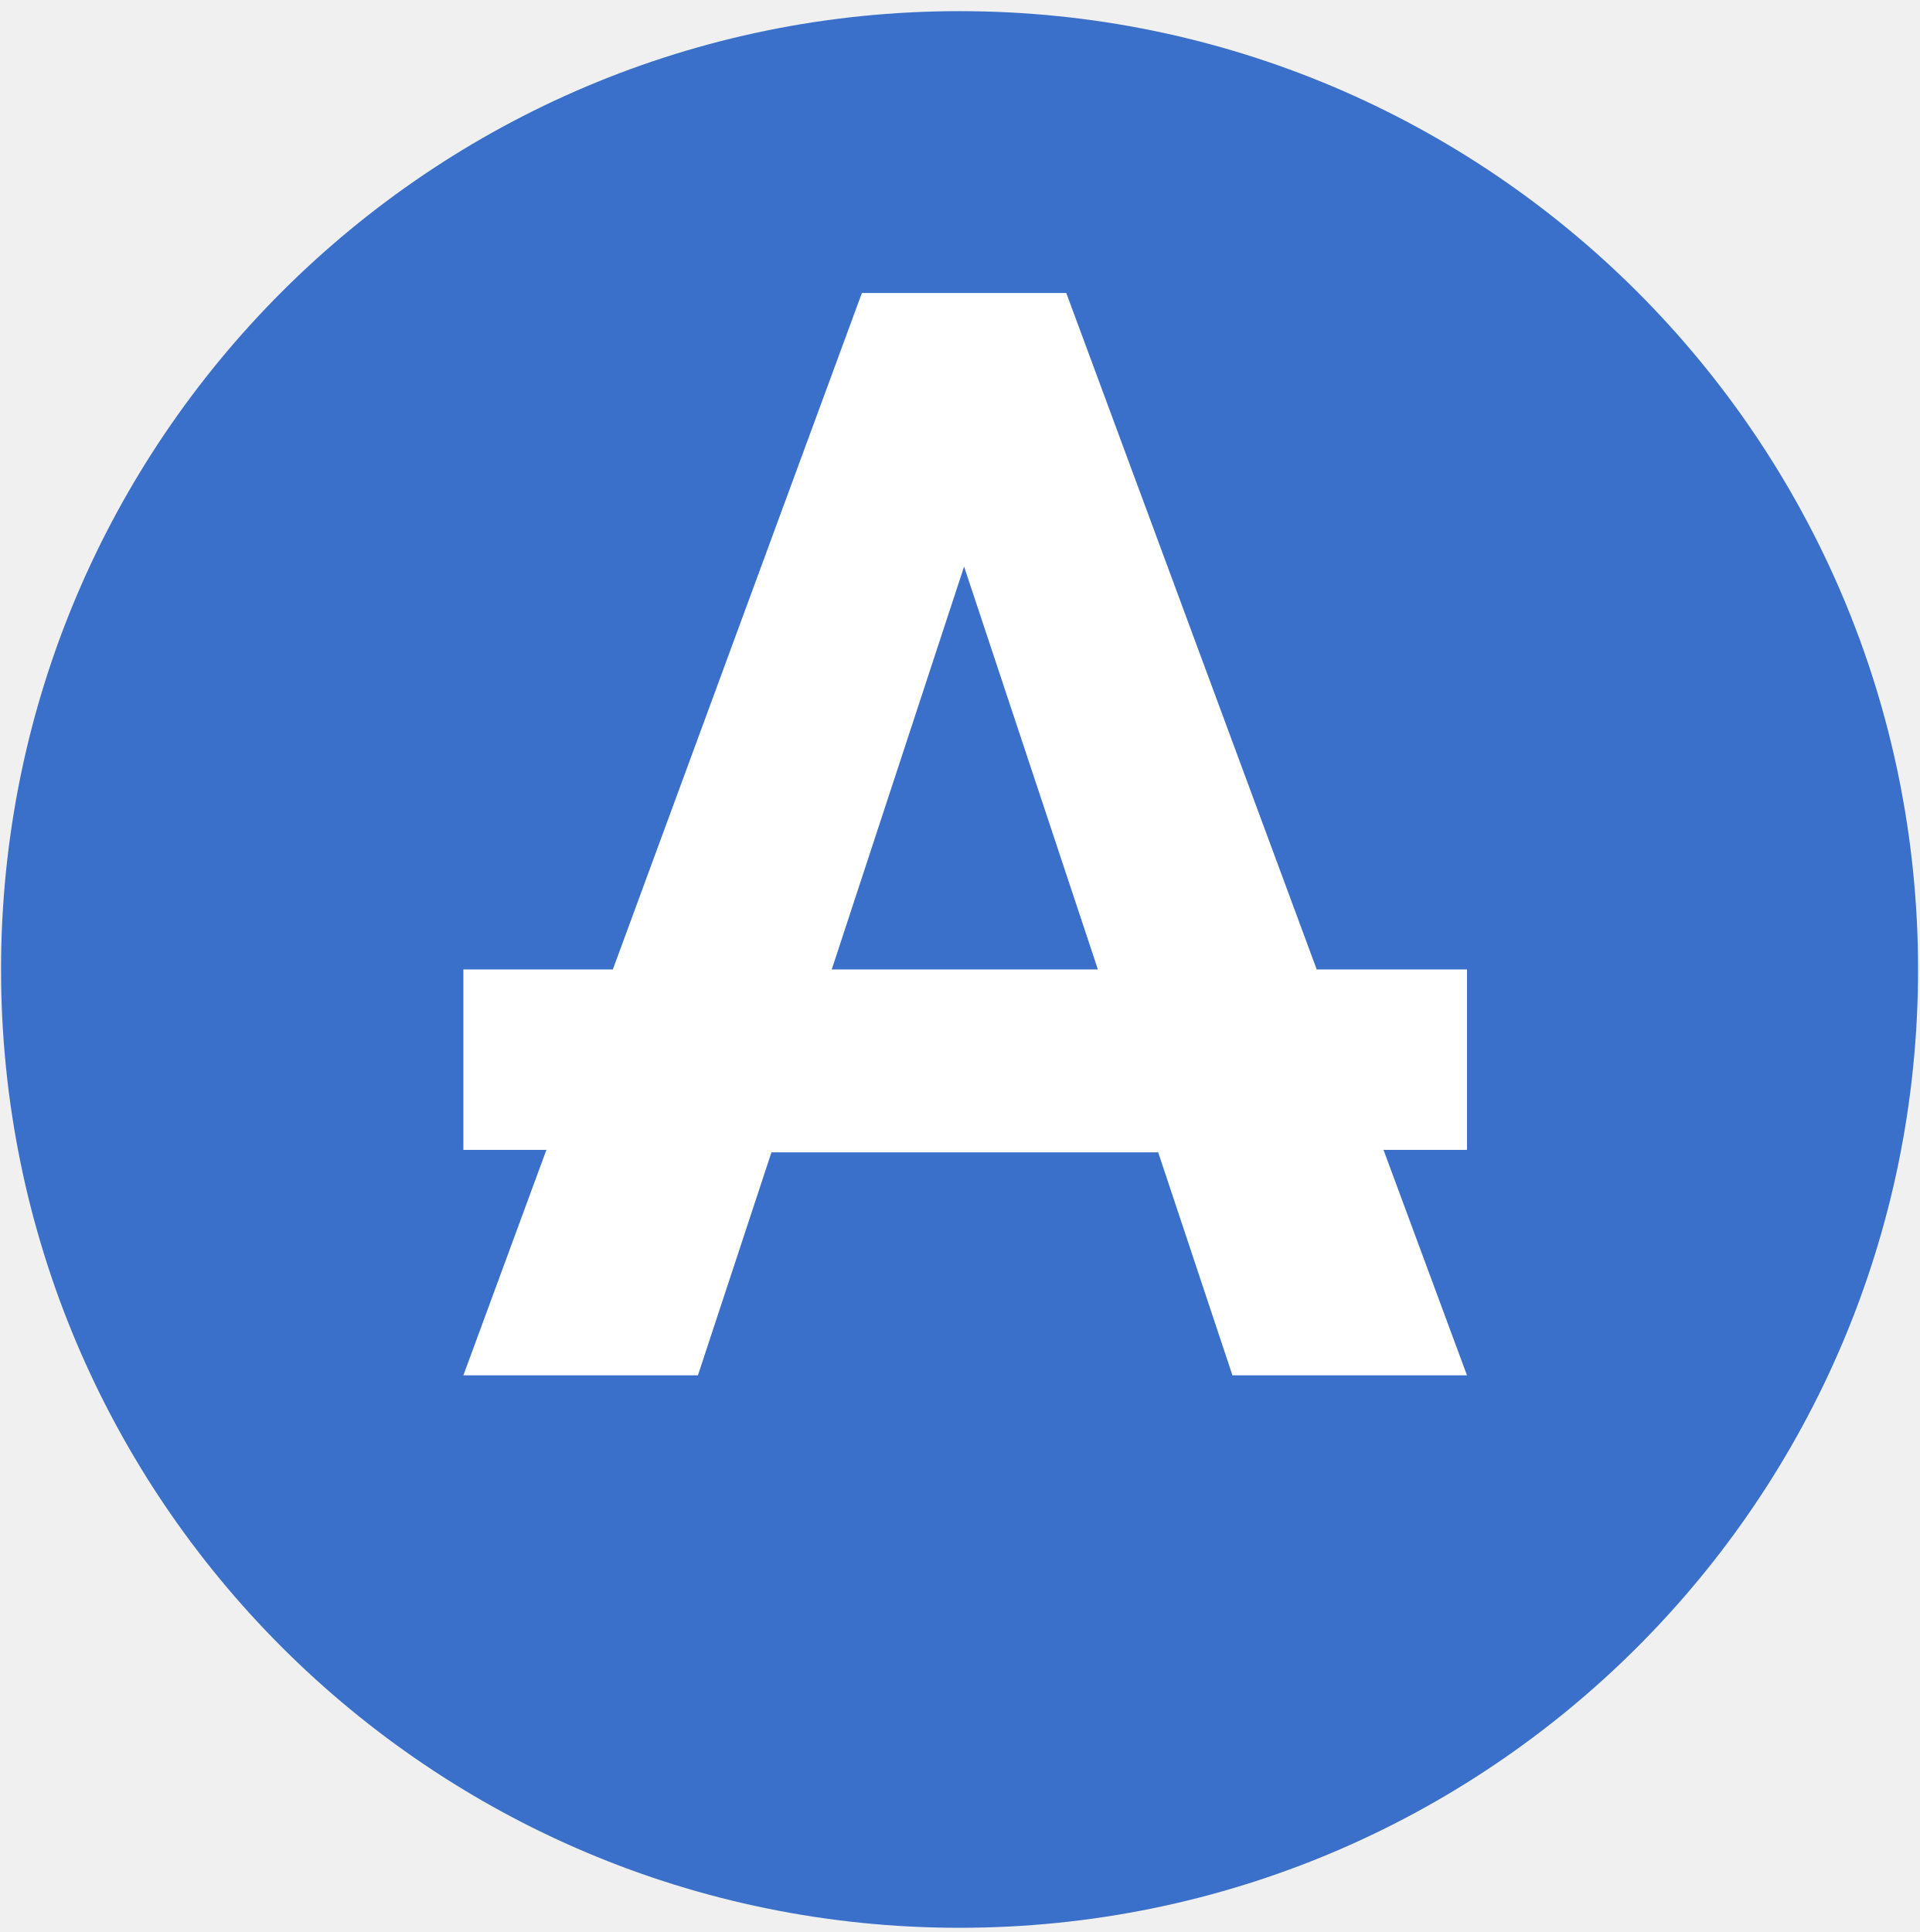
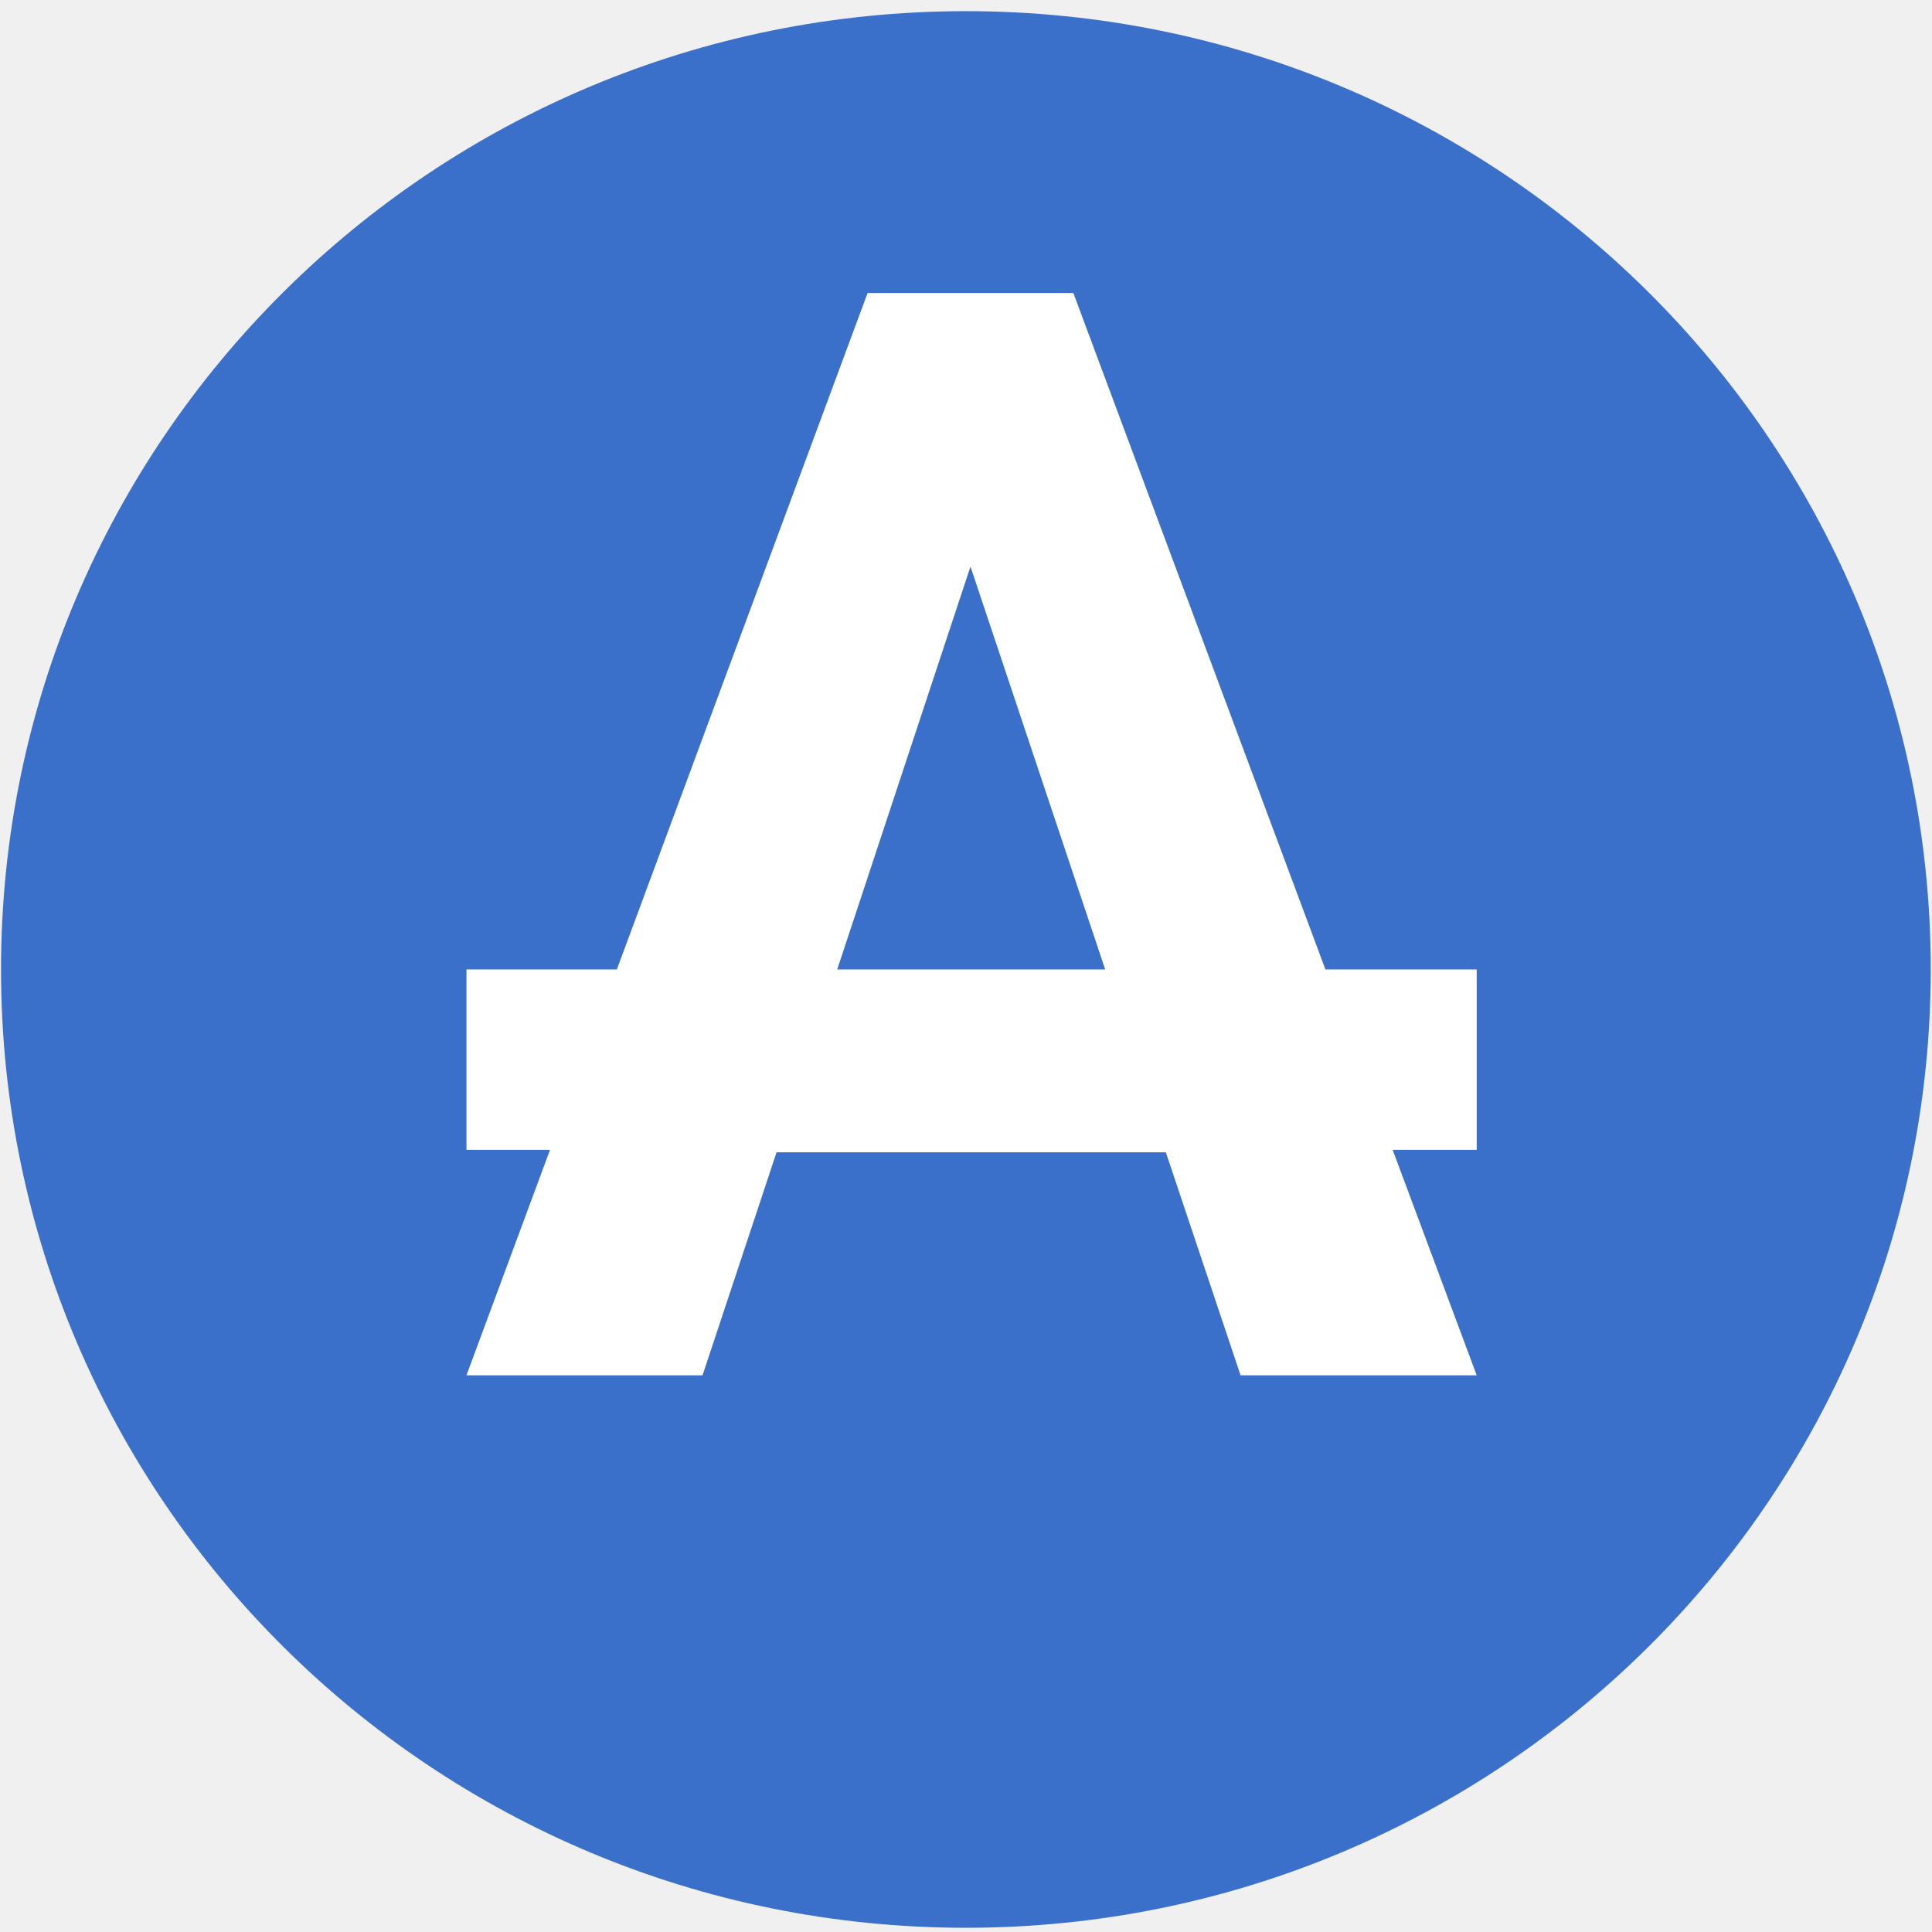
- <svg xmlns="http://www.w3.org/2000/svg" width="147" height="148" viewBox="0 0 147 148" fill="none">
-   <circle cx="73.492" cy="74.266" r="73.412" fill="#3A70C9" />
-   <path fill-rule="evenodd" clip-rule="evenodd" d="M59.085 88.275H88.706L94.393 105.358H112.357L105.963 88.085H112.357V74.266H100.848L81.667 22.446H66.012L46.936 74.266H35.49L35.49 88.085H41.849L35.49 105.358H53.454L59.085 88.275ZM84.088 74.266L63.703 74.266L73.839 43.402L84.088 74.266Z" fill="white" />
+ <svg xmlns="http://www.w3.org/2000/svg" width="32" height="32" viewBox="0 0 32 32" fill="none">
+   <path d="M15.998 31.93C24.824 31.93 31.979 24.824 31.979 16.057C31.979 7.291 24.824 0.185 15.998 0.185C7.172 0.185 0.017 7.291 0.017 16.057C0.017 24.824 7.172 31.93 15.998 31.93Z" fill="#3A70C9" />
+   <path fill-rule="evenodd" clip-rule="evenodd" d="M12.862 19.086H19.31L20.548 22.78H24.459L23.067 19.045H24.459V16.057H21.953L17.778 4.853H14.37L10.217 16.057H7.726V19.045H9.11L7.726 22.78H11.636L12.862 19.086ZM18.305 16.057H13.867L16.074 9.384L18.305 16.057Z" fill="white" />
</svg>
